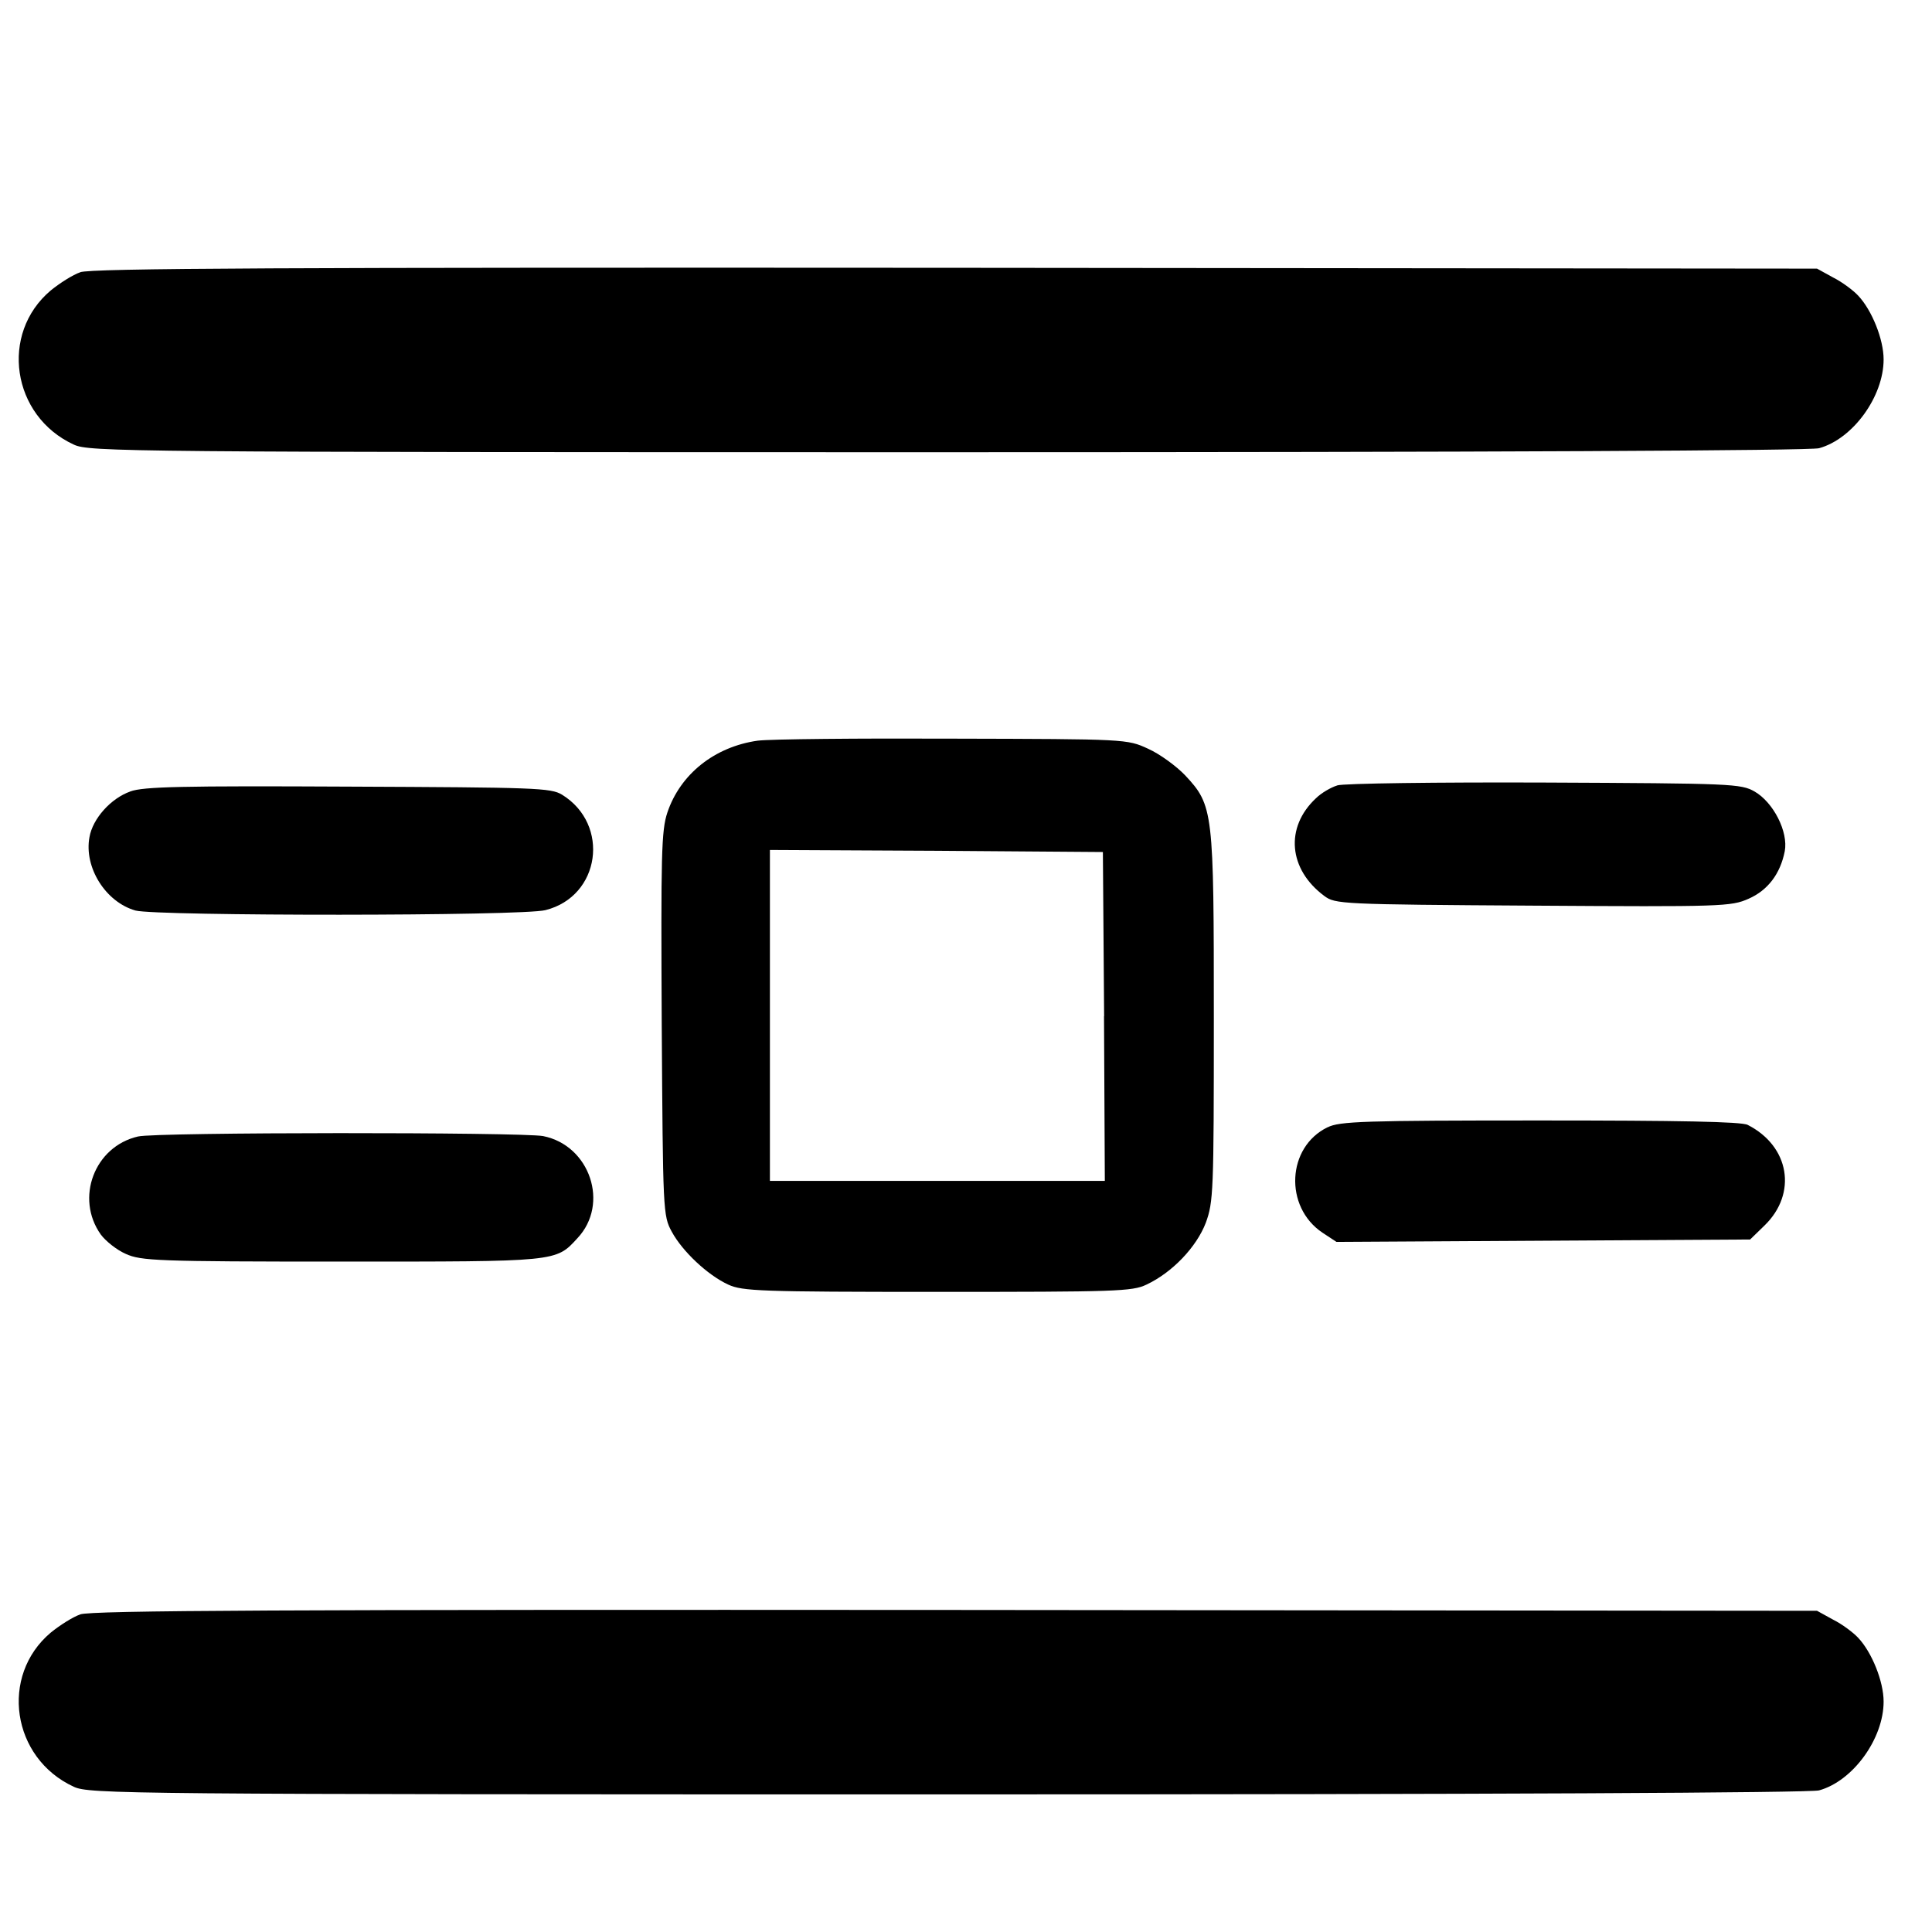
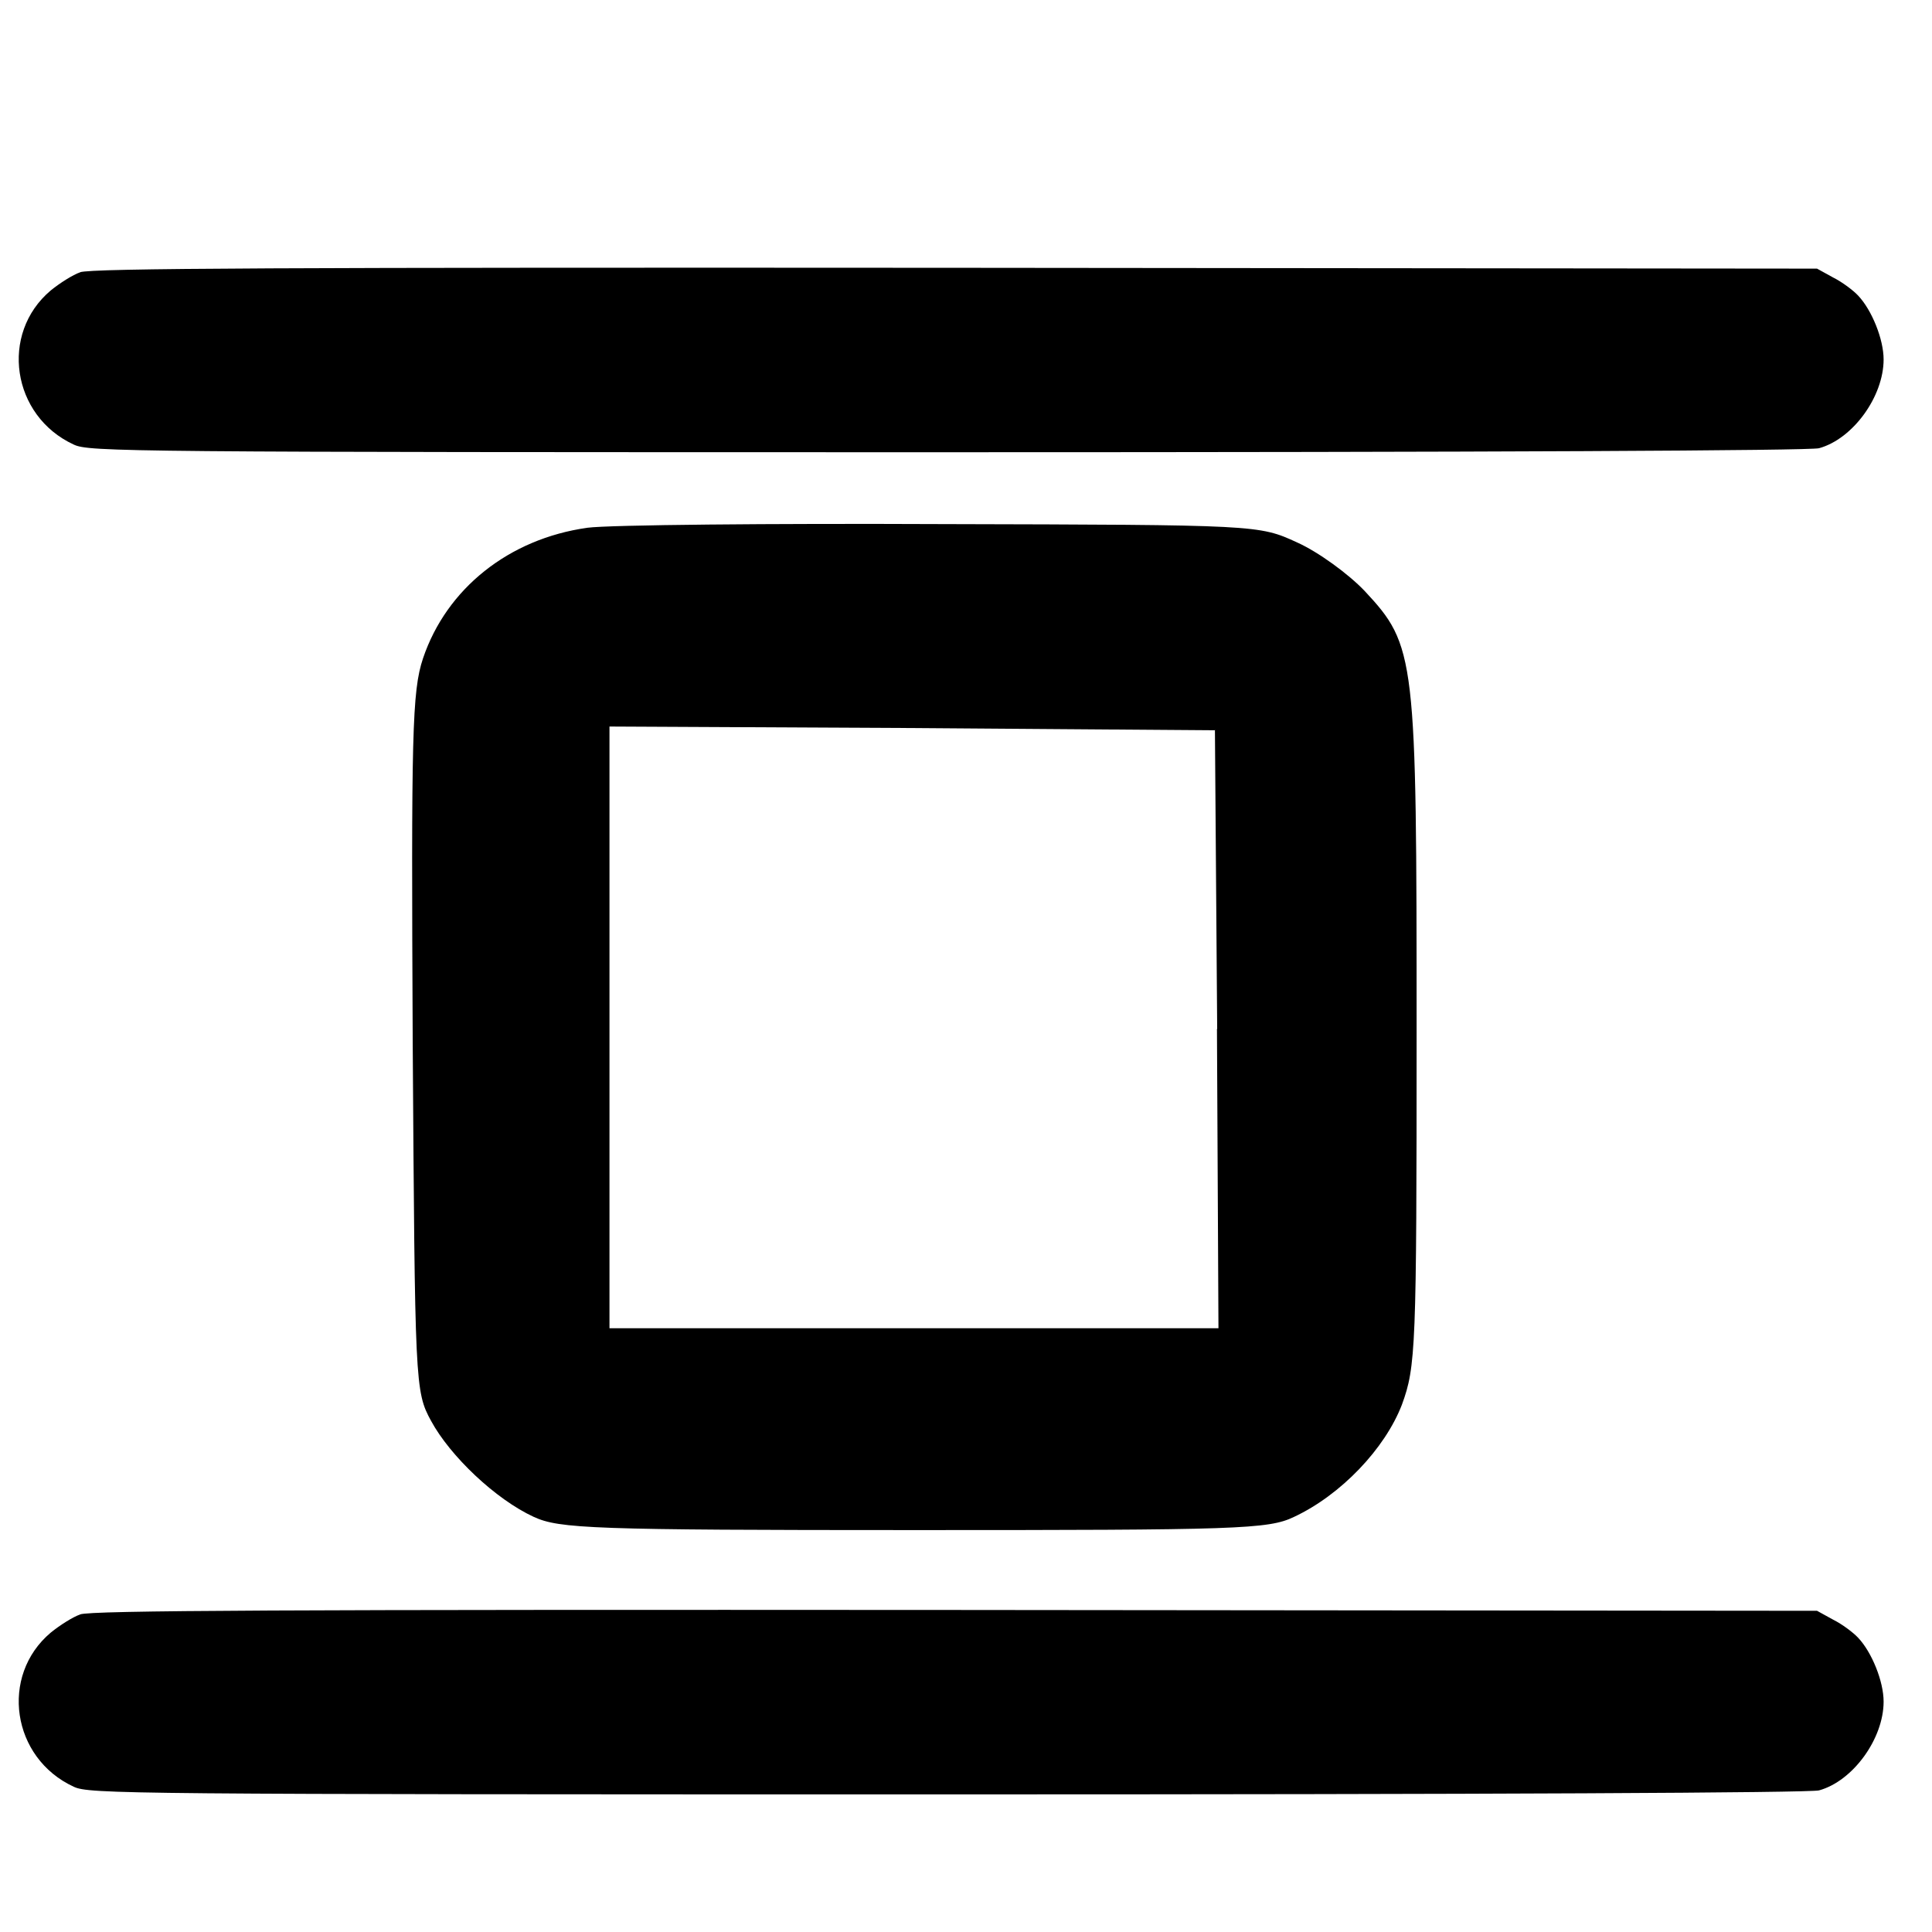
<svg xmlns="http://www.w3.org/2000/svg" version="1.1" width="1024" height="1024" viewBox="0 0 1024 1024">
  <g id="icomoon-ignore">
</g>
  <path fill="#000" d="M42.519 144.314c-3.842 1.281-10.9 5.777-15.615 9.62-27.169 22.891-20.737 66.52 12.18 81.698 8.12 3.842 26.107 4.060 463.052 4.060 288.536 0 457.304-0.844 461.99-2.124 17.957-4.934 34.228-27.388 34.228-47.063 0-10.682-6.215-26.107-13.461-33.792-2.561-2.78-8.557-7.277-13.273-9.62l-8.557-4.715-456.649-0.437c-355.057-0.219-458.148 0.219-463.925 2.343z" />
-   <path fill="#000" d="M401.636 392.564c-22.891 3.216-41.067 17.74-47.908 38.070-3.216 9.62-3.435 22.237-2.997 112.085 0.655 99.468 0.655 101.592 5.34 110.15 5.559 10.274 18.832 22.891 29.949 28.014 7.495 3.435 16.895 3.842 110.804 3.842 94.316 0 103.31-0.219 110.804-3.842 13.679-6.402 26.515-19.894 31.449-32.729 4.060-11.118 4.278-16.27 4.278-108.65 0-109.713-0.219-112.493-15.178-128.544-4.715-4.934-13.461-11.336-19.675-14.116-11.118-5.123-11.555-5.123-103.092-5.34-50.468-0.219-97.314 0.219-103.746 1.062zM585.146 538.629l0.437 87.257h-177.513v-175.389l88.35 0.437 88.132 0.655 0.655 87.040z" />
-   <path fill="#000" d="M708.767 416.299c-3.435 1.062-8.557 4.060-11.336 6.84-16.459 15.397-14.552 37.633 4.497 51.749 5.777 4.278 8.557 4.497 110.586 5.123 100.312 0.655 105.027 0.437 114.209-3.624 10.274-4.497 16.895-13.273 19.238-25.234 1.935-10.274-5.996-25.89-16.052-31.667-7.277-4.060-11.555-4.278-111.212-4.715-57.12-0.219-106.526 0.437-109.931 1.499z" />
-   <path fill="#000" d="M69.034 419.515c-10.274 3.624-19.894 14.335-21.611 24.172-2.997 16.052 8.557 34.446 24.391 38.913 11.118 2.997 205.12 2.997 217.301-0.219 29.076-7.277 34.446-45.346 8.775-61.18-5.996-3.624-13.898-3.842-113.366-4.278-88.132-0.437-108.432 0-115.49 2.561z" />
-   <path fill="#000" d="M703.645 597.466c-21.611 10.493-23.11 42.13-2.78 55.839l7.495 4.934 219.236-1.281 7.713-7.495c17.332-16.895 13.273-41.912-8.994-53.248-3.216-1.718-36.353-2.343-110.15-2.343-92.817 0-106.308 0.437-112.493 3.624z" />
-   <path fill="#000" d="M73.106 602.37c-23.11 5.34-33.354 32.729-19.675 51.968 2.561 3.435 8.339 8.12 13.273 10.274 8.12 3.624 16.052 4.060 114.209 4.060 114.865 0 113.584 0.219 125.139-12.399 17.114-18.176 6.621-49.188-18.176-54.121-11.336-2.124-205.557-2.124-214.739 0.219z" />
+   <path fill="#000" d="M311.321 279.73c-41.626 5.841-74.667 32.26-87.118 69.225-5.841 17.495-6.24 40.432-5.457 203.81 1.195 180.873 1.195 184.722 9.705 200.285 10.104 18.689 34.237 41.626 54.459 50.934 13.63 6.24 30.725 6.992 201.479 6.992 171.491 0 187.85-0.399 201.479-6.992 24.869-11.637 48.22-36.169 57.189-59.519 7.375-20.223 7.773-29.59 7.773-197.57 0-199.488-0.399-204.548-27.598-233.739-8.57-8.969-24.471-20.606-35.77-25.666-20.223-9.308-21.005-9.308-187.452-9.705-91.763-0.399-176.949 0.399-188.646 1.932zM645.011 545.33l0.797 158.657h-322.773v-318.911l160.65 0.797 160.252 1.195 1.195 158.275z" />
  <path fill="#000" d="M42.519 855.69c-3.842 1.281-10.9 5.777-15.615 9.62-27.169 22.891-20.737 66.52 12.18 81.698 8.12 3.842 26.107 4.060 463.052 4.060 288.536 0 457.304-0.844 461.99-2.124 17.957-4.934 34.228-27.388 34.228-47.063 0-10.682-6.215-26.107-13.461-33.792-2.561-2.78-8.557-7.277-13.273-9.62l-8.557-4.715-456.649-0.437c-355.057-0.219-458.148 0.219-463.925 2.343z" />
</svg>
